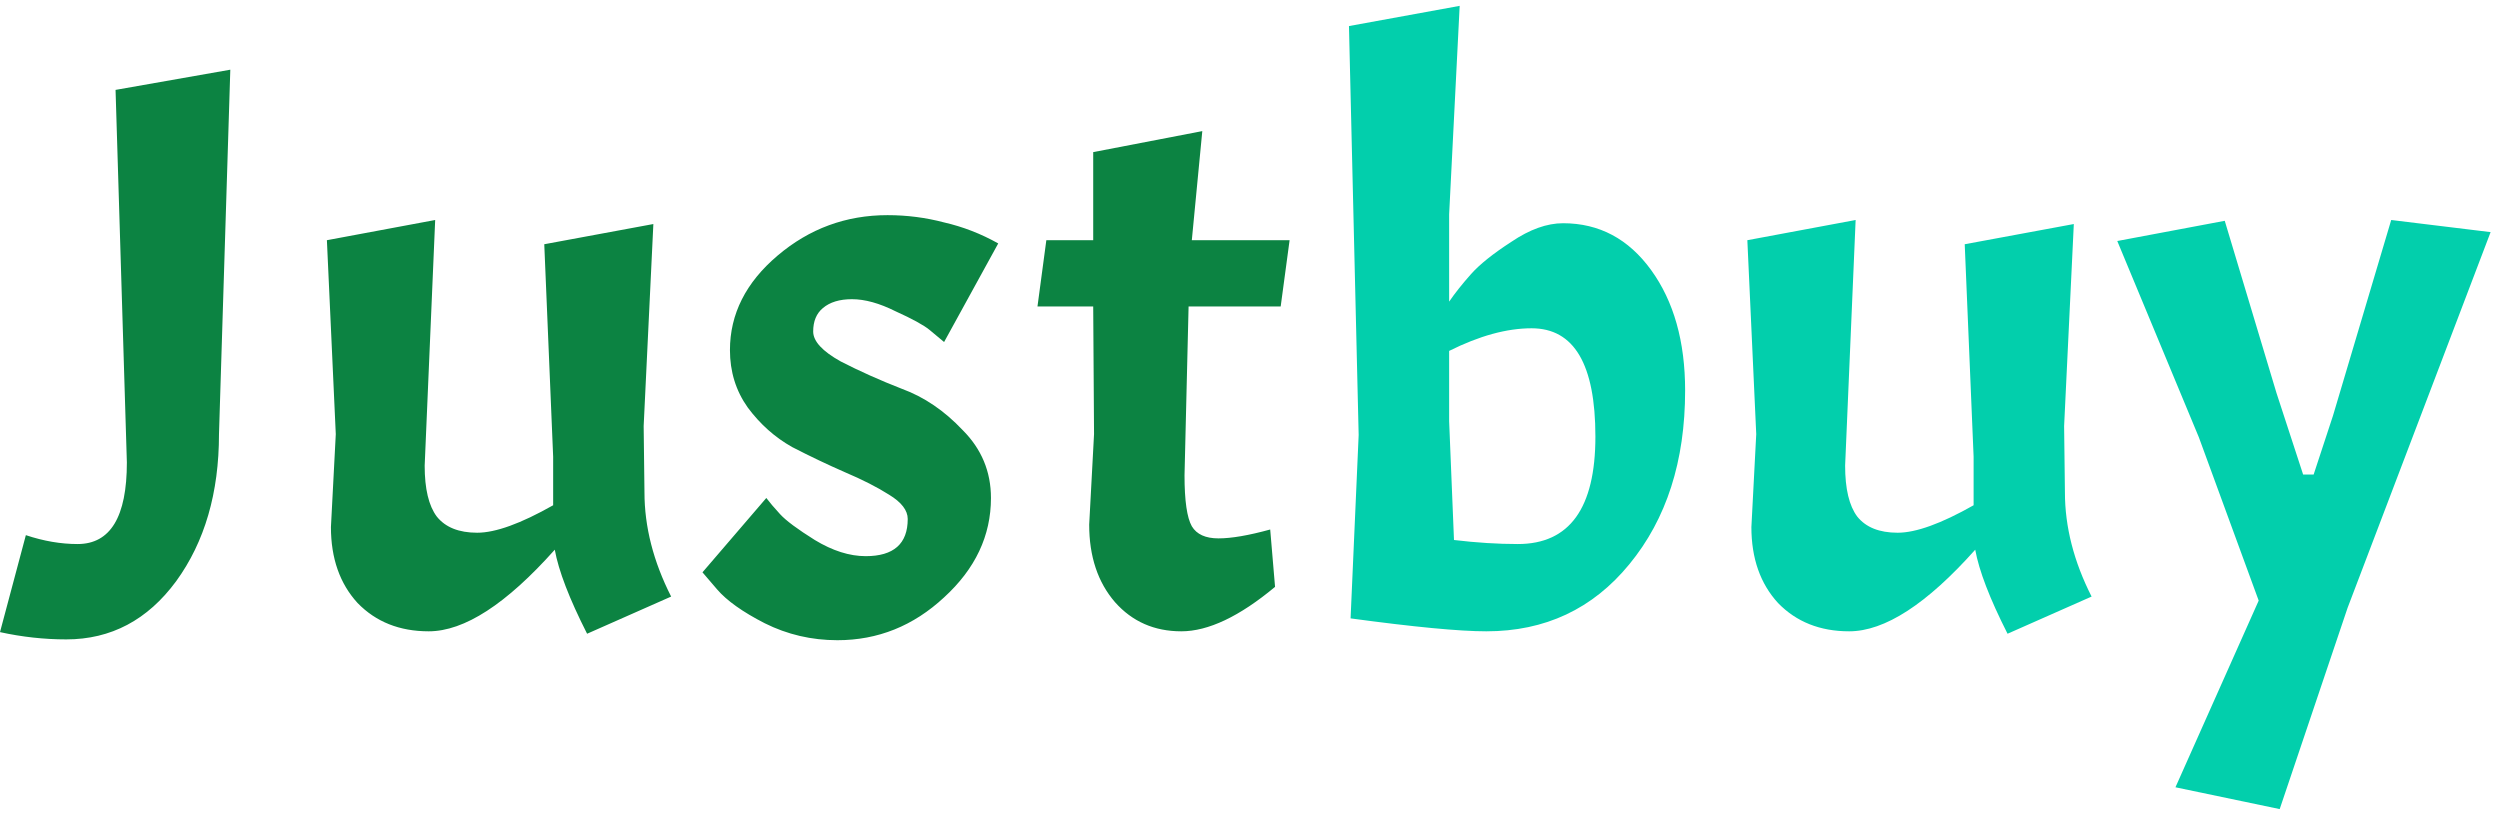
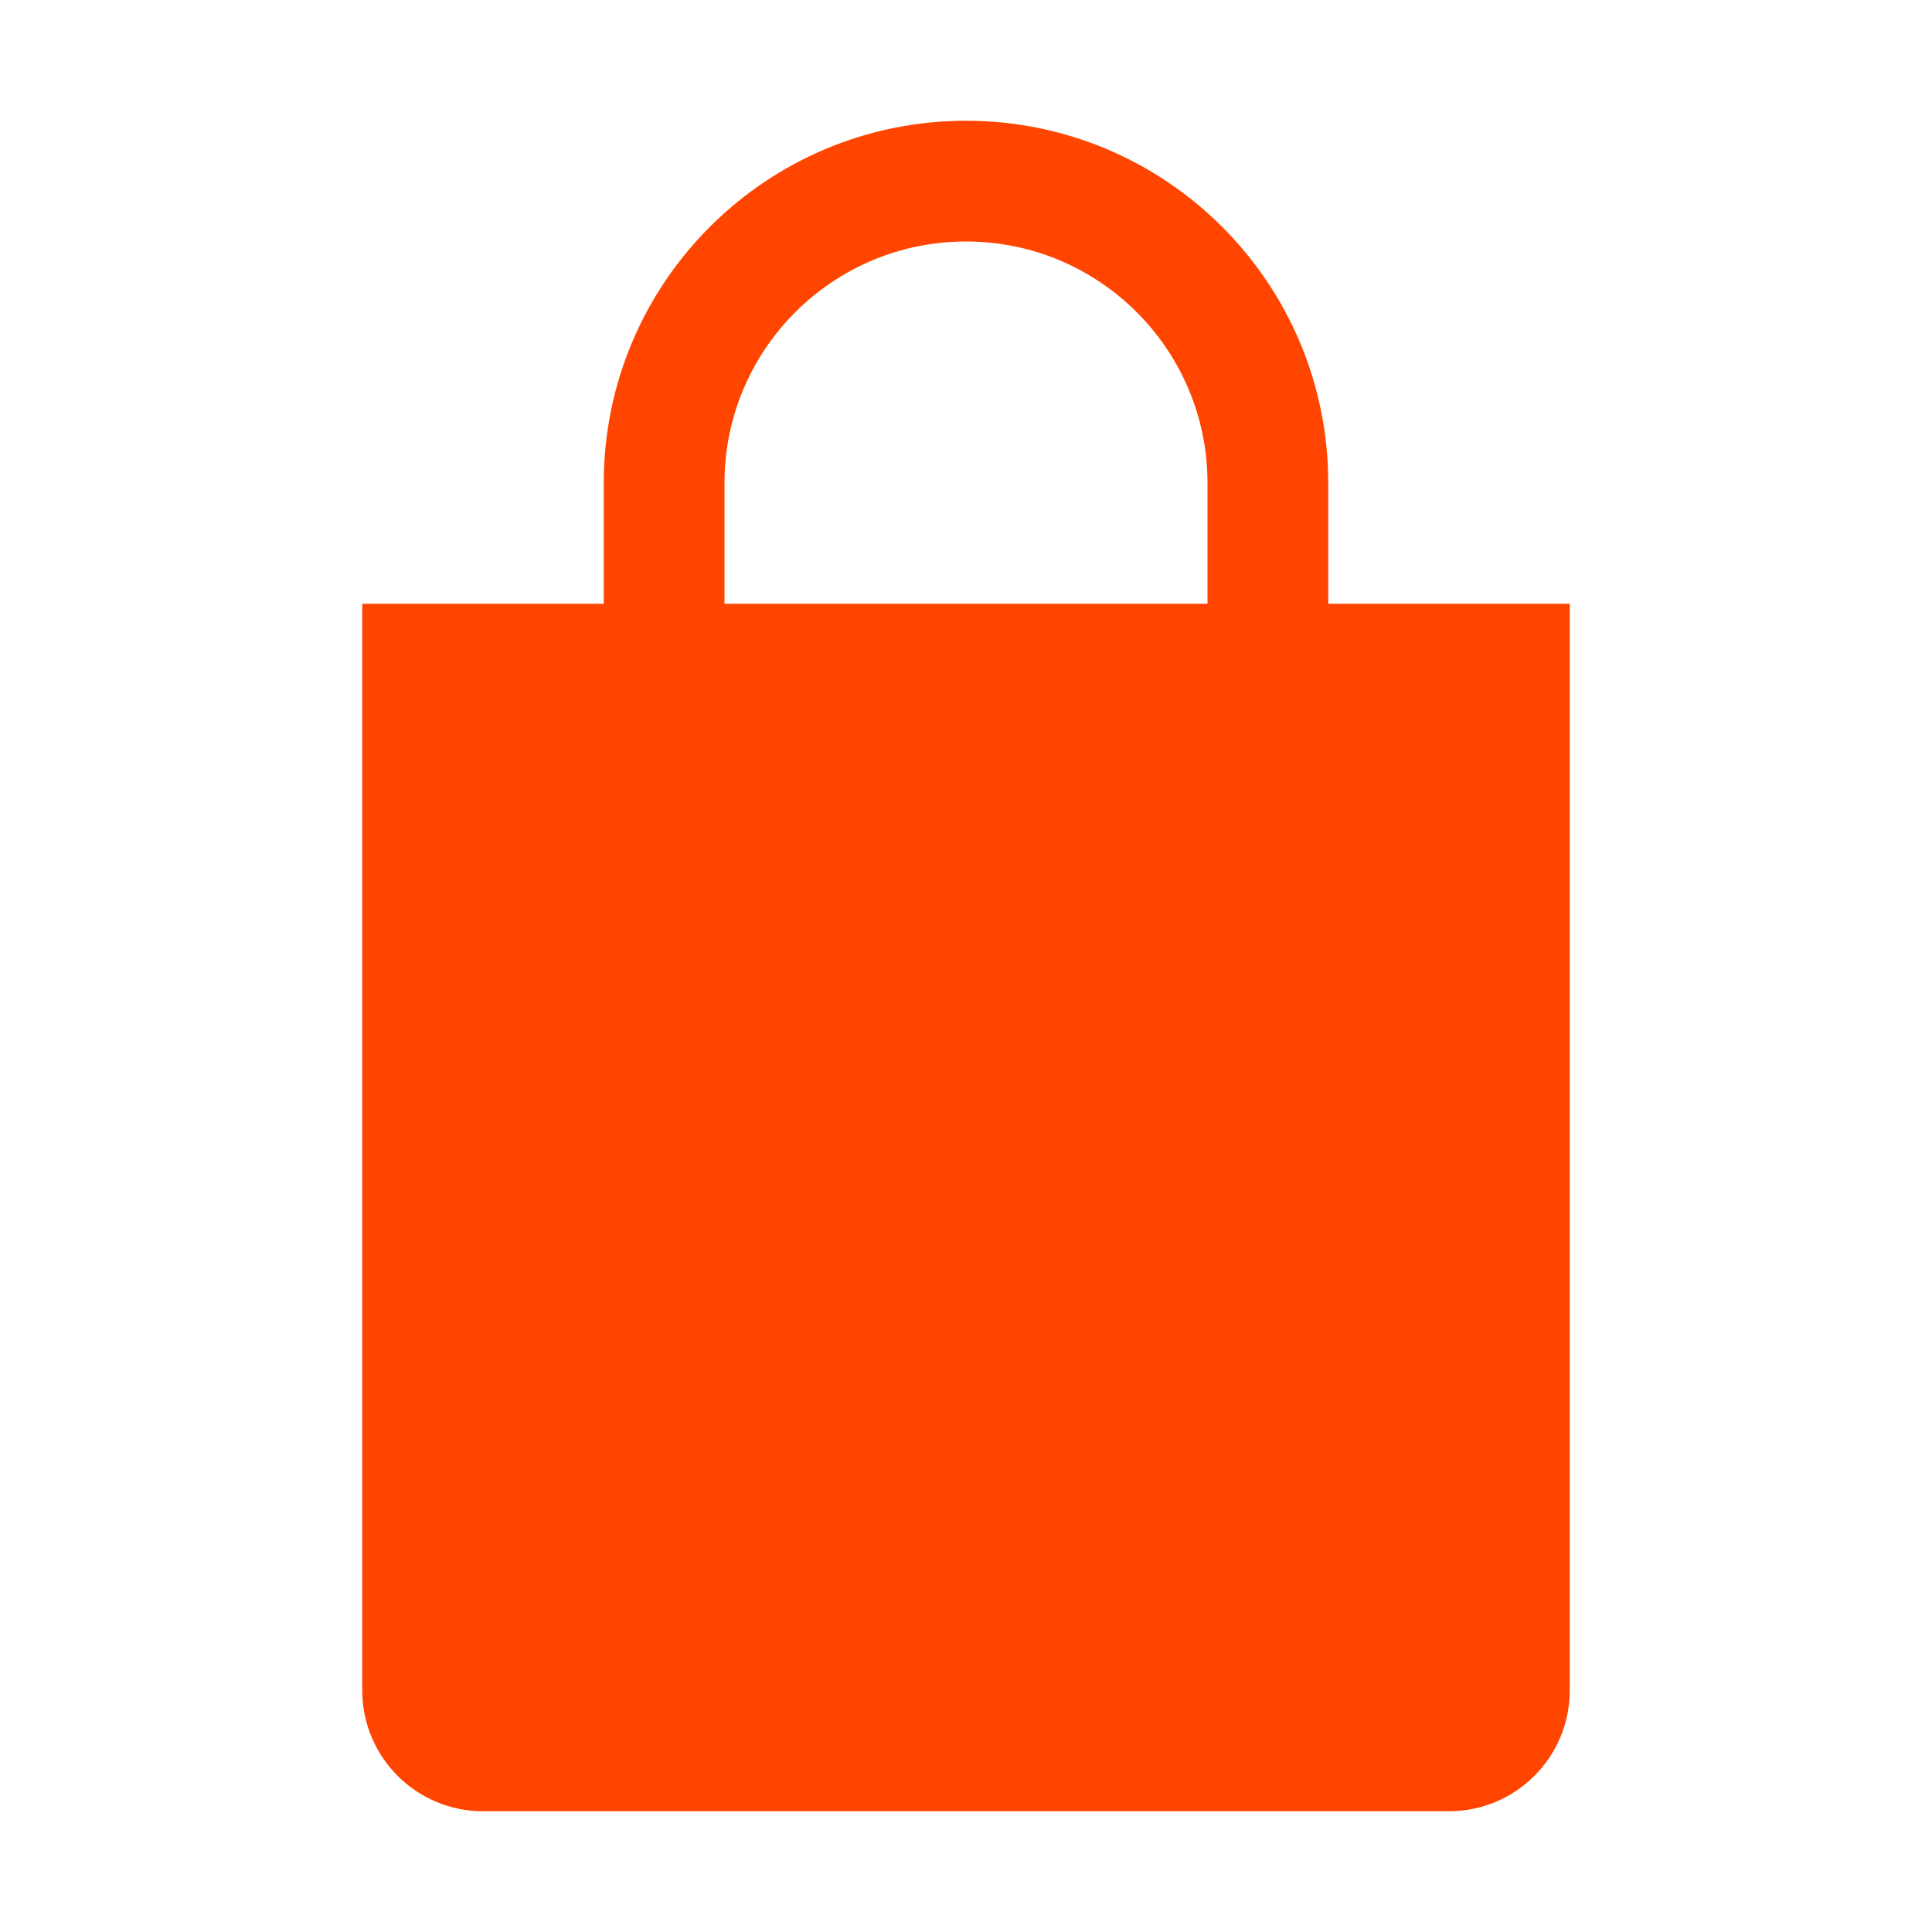
- <svg xmlns="http://www.w3.org/2000/svg" width="99" height="33" viewBox="0 0 99 33" fill="none">
-   <path d="M2.624 25.32C1.749 25.32 0.875 25.224 0 25.032L1.024 21.192C1.728 21.427 2.411 21.544 3.072 21.544C4.373 21.544 5.024 20.467 5.024 18.312L4.576 3.56L9.12 2.76L8.672 17.192C8.672 19.517 8.107 21.459 6.976 23.016C5.845 24.552 4.395 25.32 2.624 25.32ZM16.977 25C15.825 25 14.887 24.627 14.161 23.88C13.457 23.112 13.105 22.109 13.105 20.872L13.297 17.192L12.945 9.512L17.233 8.712L16.817 18.44C16.817 19.357 16.977 20.029 17.297 20.456C17.639 20.883 18.172 21.096 18.897 21.096C19.623 21.096 20.625 20.733 21.905 20.008V18.088L21.553 9.672L25.873 8.872L25.489 16.872L25.521 19.496C25.521 20.861 25.873 22.237 26.577 23.624L23.249 25.096C22.545 23.709 22.119 22.6 21.969 21.768C20.049 23.923 18.385 25 16.977 25ZM34.282 22.024C35.391 22.024 35.946 21.533 35.946 20.552C35.946 20.211 35.7 19.891 35.21 19.592C34.74 19.293 34.154 18.995 33.45 18.696C32.767 18.397 32.074 18.067 31.37 17.704C30.687 17.32 30.1 16.797 29.61 16.136C29.14 15.475 28.906 14.717 28.906 13.864C28.906 12.435 29.535 11.187 30.794 10.12C32.052 9.053 33.503 8.52 35.146 8.52C35.914 8.52 36.66 8.616 37.386 8.808C38.132 8.979 38.847 9.256 39.53 9.64L37.386 13.544C37.236 13.416 37.044 13.256 36.81 13.064C36.575 12.872 36.127 12.627 35.466 12.328C34.826 12.008 34.25 11.848 33.738 11.848C33.247 11.848 32.863 11.965 32.586 12.2C32.33 12.413 32.202 12.723 32.202 13.128C32.202 13.512 32.564 13.907 33.29 14.312C34.036 14.696 34.847 15.059 35.722 15.4C36.596 15.72 37.396 16.264 38.122 17.032C38.868 17.779 39.242 18.675 39.242 19.72C39.242 21.213 38.623 22.525 37.386 23.656C36.17 24.787 34.762 25.352 33.162 25.352C32.138 25.352 31.178 25.128 30.282 24.68C29.407 24.232 28.778 23.784 28.394 23.336L27.818 22.664L30.346 19.72C30.474 19.891 30.655 20.104 30.89 20.36C31.124 20.616 31.583 20.957 32.266 21.384C32.97 21.811 33.642 22.024 34.282 22.024ZM43.291 9.512V6.024L47.611 5.192L47.196 9.512H51.068L50.715 12.136H47.068L46.907 18.824C46.907 19.827 47.004 20.499 47.196 20.84C47.388 21.16 47.739 21.32 48.252 21.32C48.764 21.32 49.446 21.203 50.3 20.968L50.492 23.24C49.084 24.413 47.846 25 46.779 25C45.713 25 44.838 24.616 44.156 23.848C43.473 23.059 43.132 22.035 43.132 20.776L43.324 17.192L43.291 12.136H41.084L41.435 9.512H43.291Z" fill="#0C8342" />
-   <path d="M61.898 8.84C63.328 8.84 64.49 9.459 65.386 10.696C66.282 11.933 66.731 13.523 66.731 15.464C66.731 18.259 65.995 20.552 64.522 22.344C63.072 24.115 61.184 25 58.858 25C57.792 25 56 24.829 53.483 24.488L53.803 17.224L53.419 1.032L57.803 0.232L57.386 8.488V11.944C57.621 11.603 57.909 11.24 58.251 10.856C58.592 10.472 59.125 10.045 59.85 9.576C60.576 9.085 61.258 8.84 61.898 8.84ZM60.651 13C59.669 13 58.581 13.299 57.386 13.896V16.68L57.578 21.384C58.474 21.491 59.317 21.544 60.106 21.544C62.154 21.544 63.178 20.125 63.178 17.288C63.178 14.429 62.336 13 60.651 13ZM73.227 25C72.075 25 71.137 24.627 70.411 23.88C69.707 23.112 69.355 22.109 69.355 20.872L69.547 17.192L69.195 9.512L73.483 8.712L73.067 18.44C73.067 19.357 73.227 20.029 73.547 20.456C73.889 20.883 74.422 21.096 75.147 21.096C75.873 21.096 76.875 20.733 78.155 20.008V18.088L77.803 9.672L82.123 8.872L81.739 16.872L81.771 19.496C81.771 20.861 82.123 22.237 82.827 23.624L79.499 25.096C78.795 23.709 78.369 22.6 78.219 21.768C76.299 23.923 74.635 25 73.227 25ZM86.148 31.176L89.444 23.784L87.076 17.32L83.844 9.544L88.1 8.744L90.148 15.56L91.204 18.792H91.62L92.388 16.456L94.692 8.712L98.628 9.192L92.964 24.072L90.276 32.04L86.148 31.176Z" fill="#02CFAC" />
+ <svg xmlns="http://www.w3.org/2000/svg" width="32" height="32" viewBox="0 0 32 32">
+   <path d="M10 10V8C10 4.686 12.686 2 16 2C19.314 2 22 4.686 22 8V10H26V28C26 29.104 25.104 30 24 30H8C6.896 30 6 29.104 6 28V10H10ZM12 10H20V8C20 5.791 18.209 4 16 4C13.791 4 12 5.791 12 8V10Z" fill="#FF4500" />
</svg>
